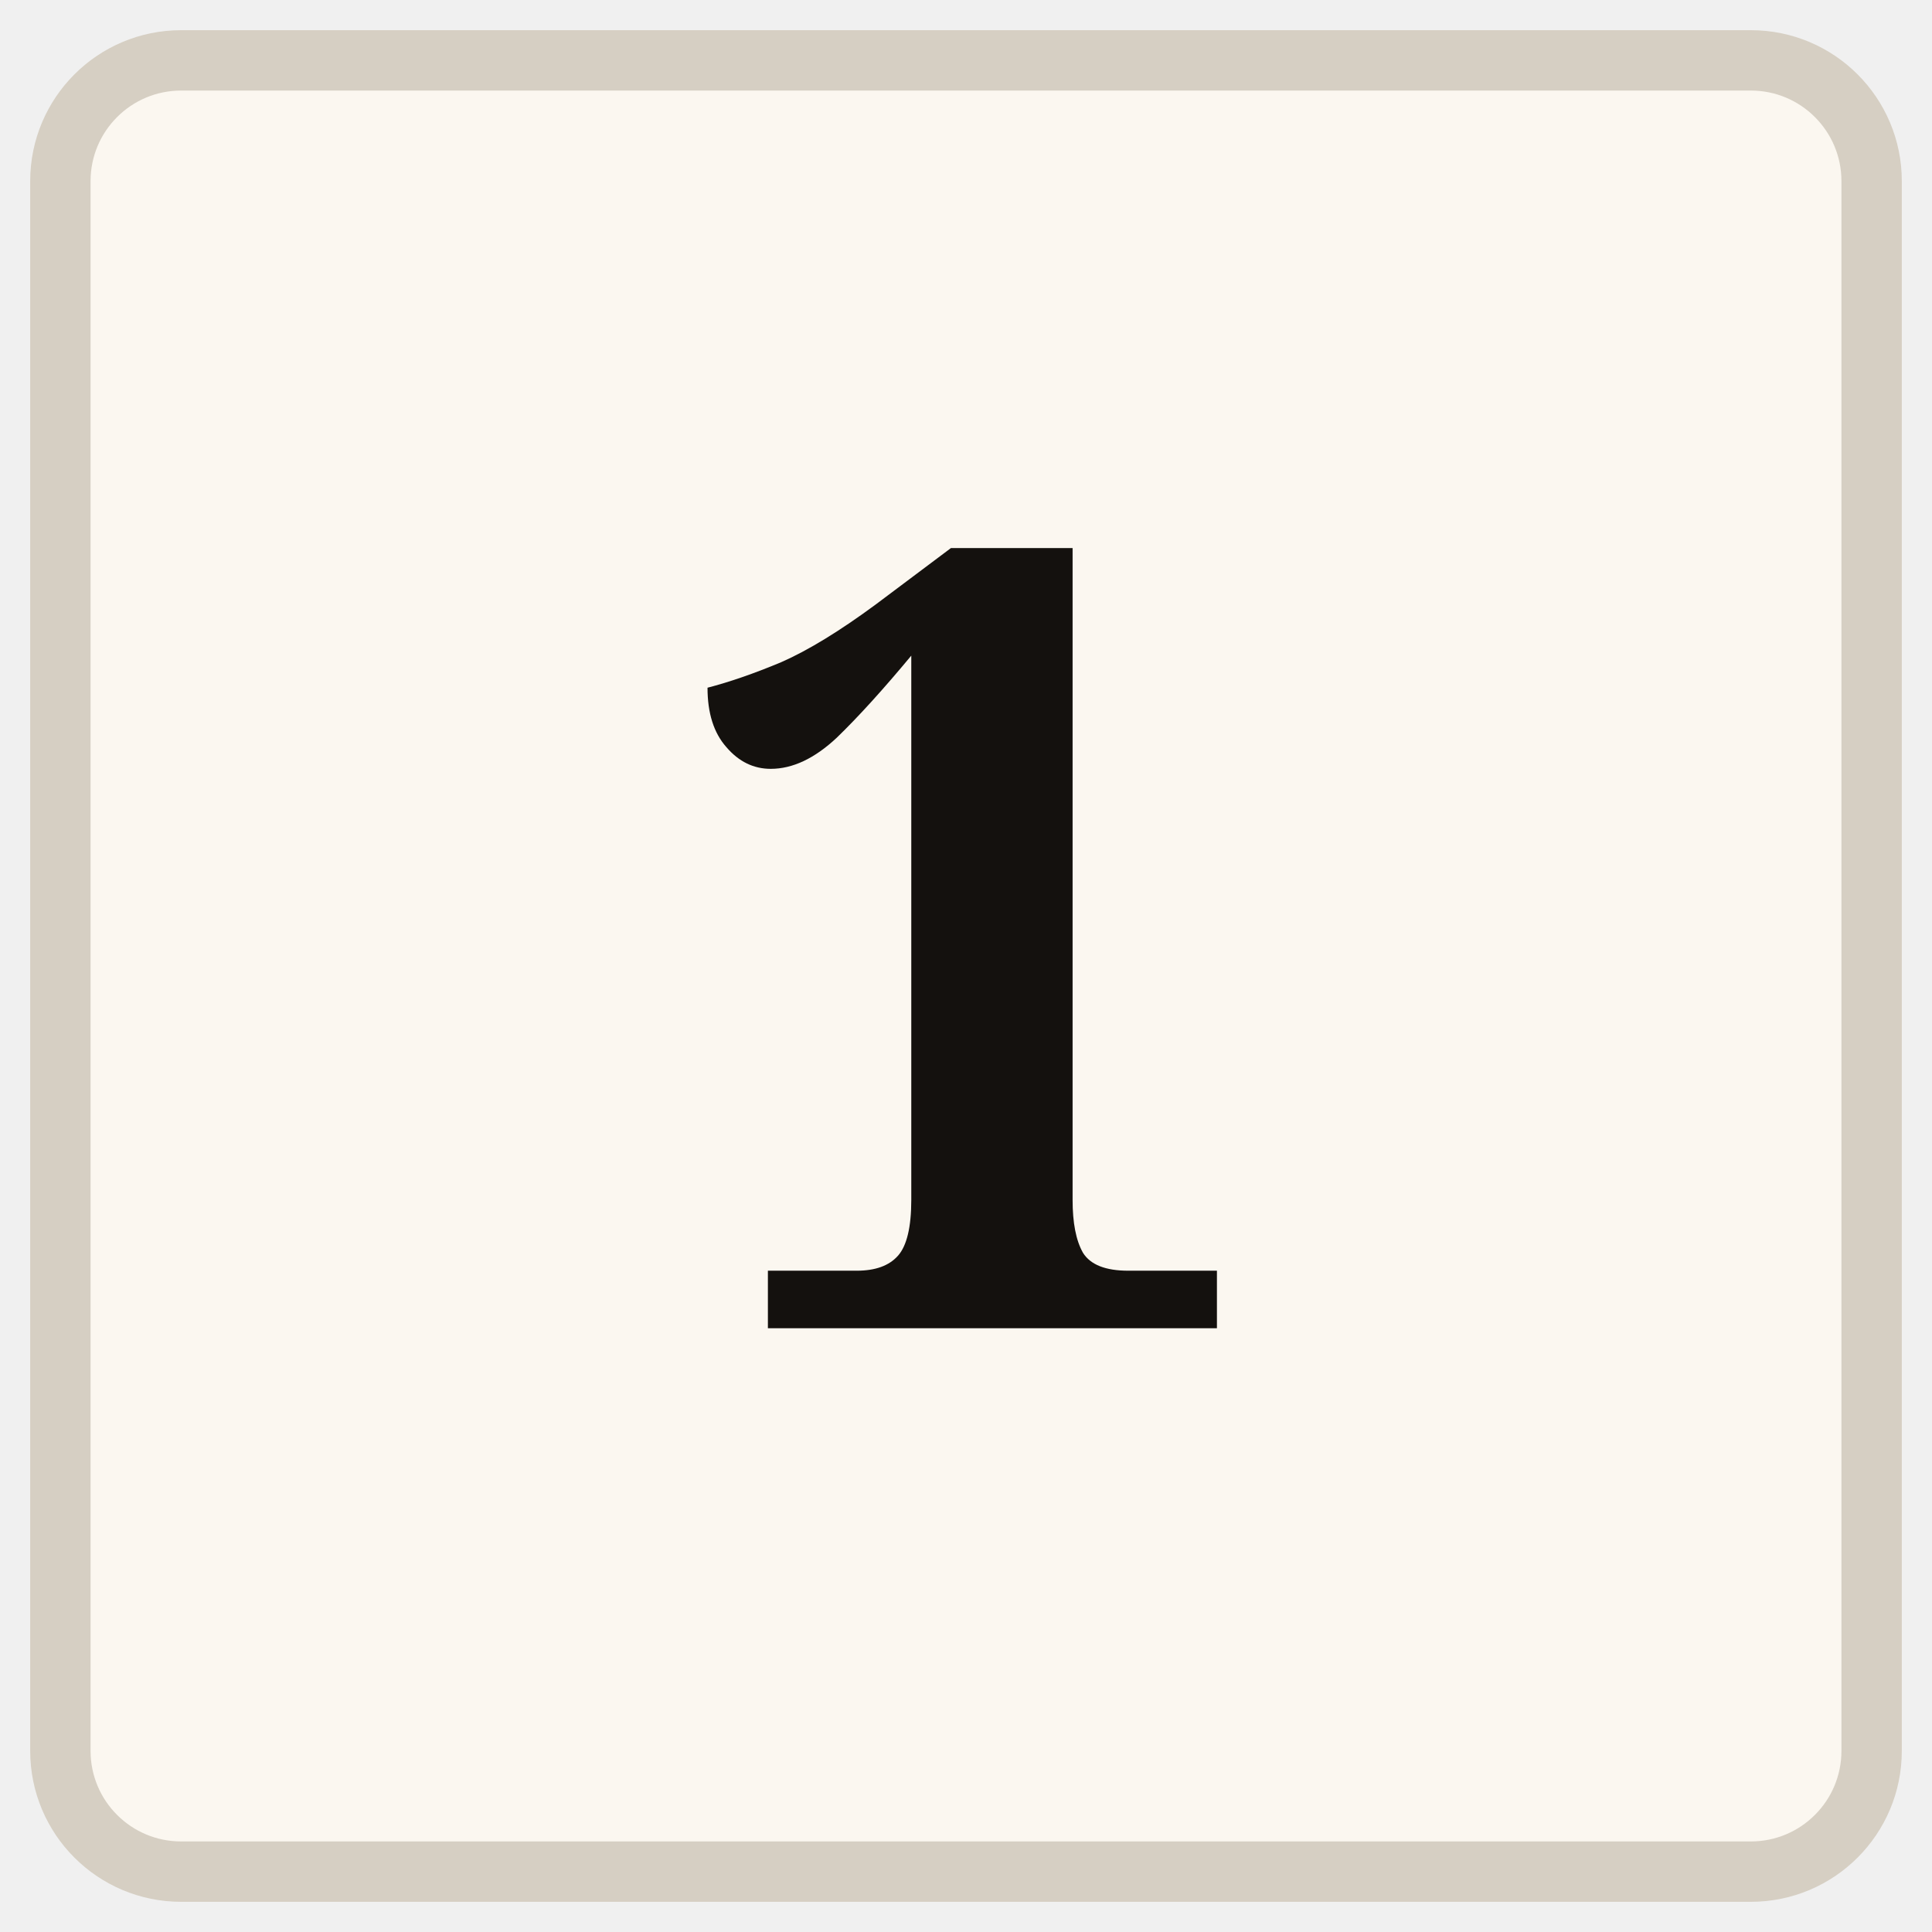
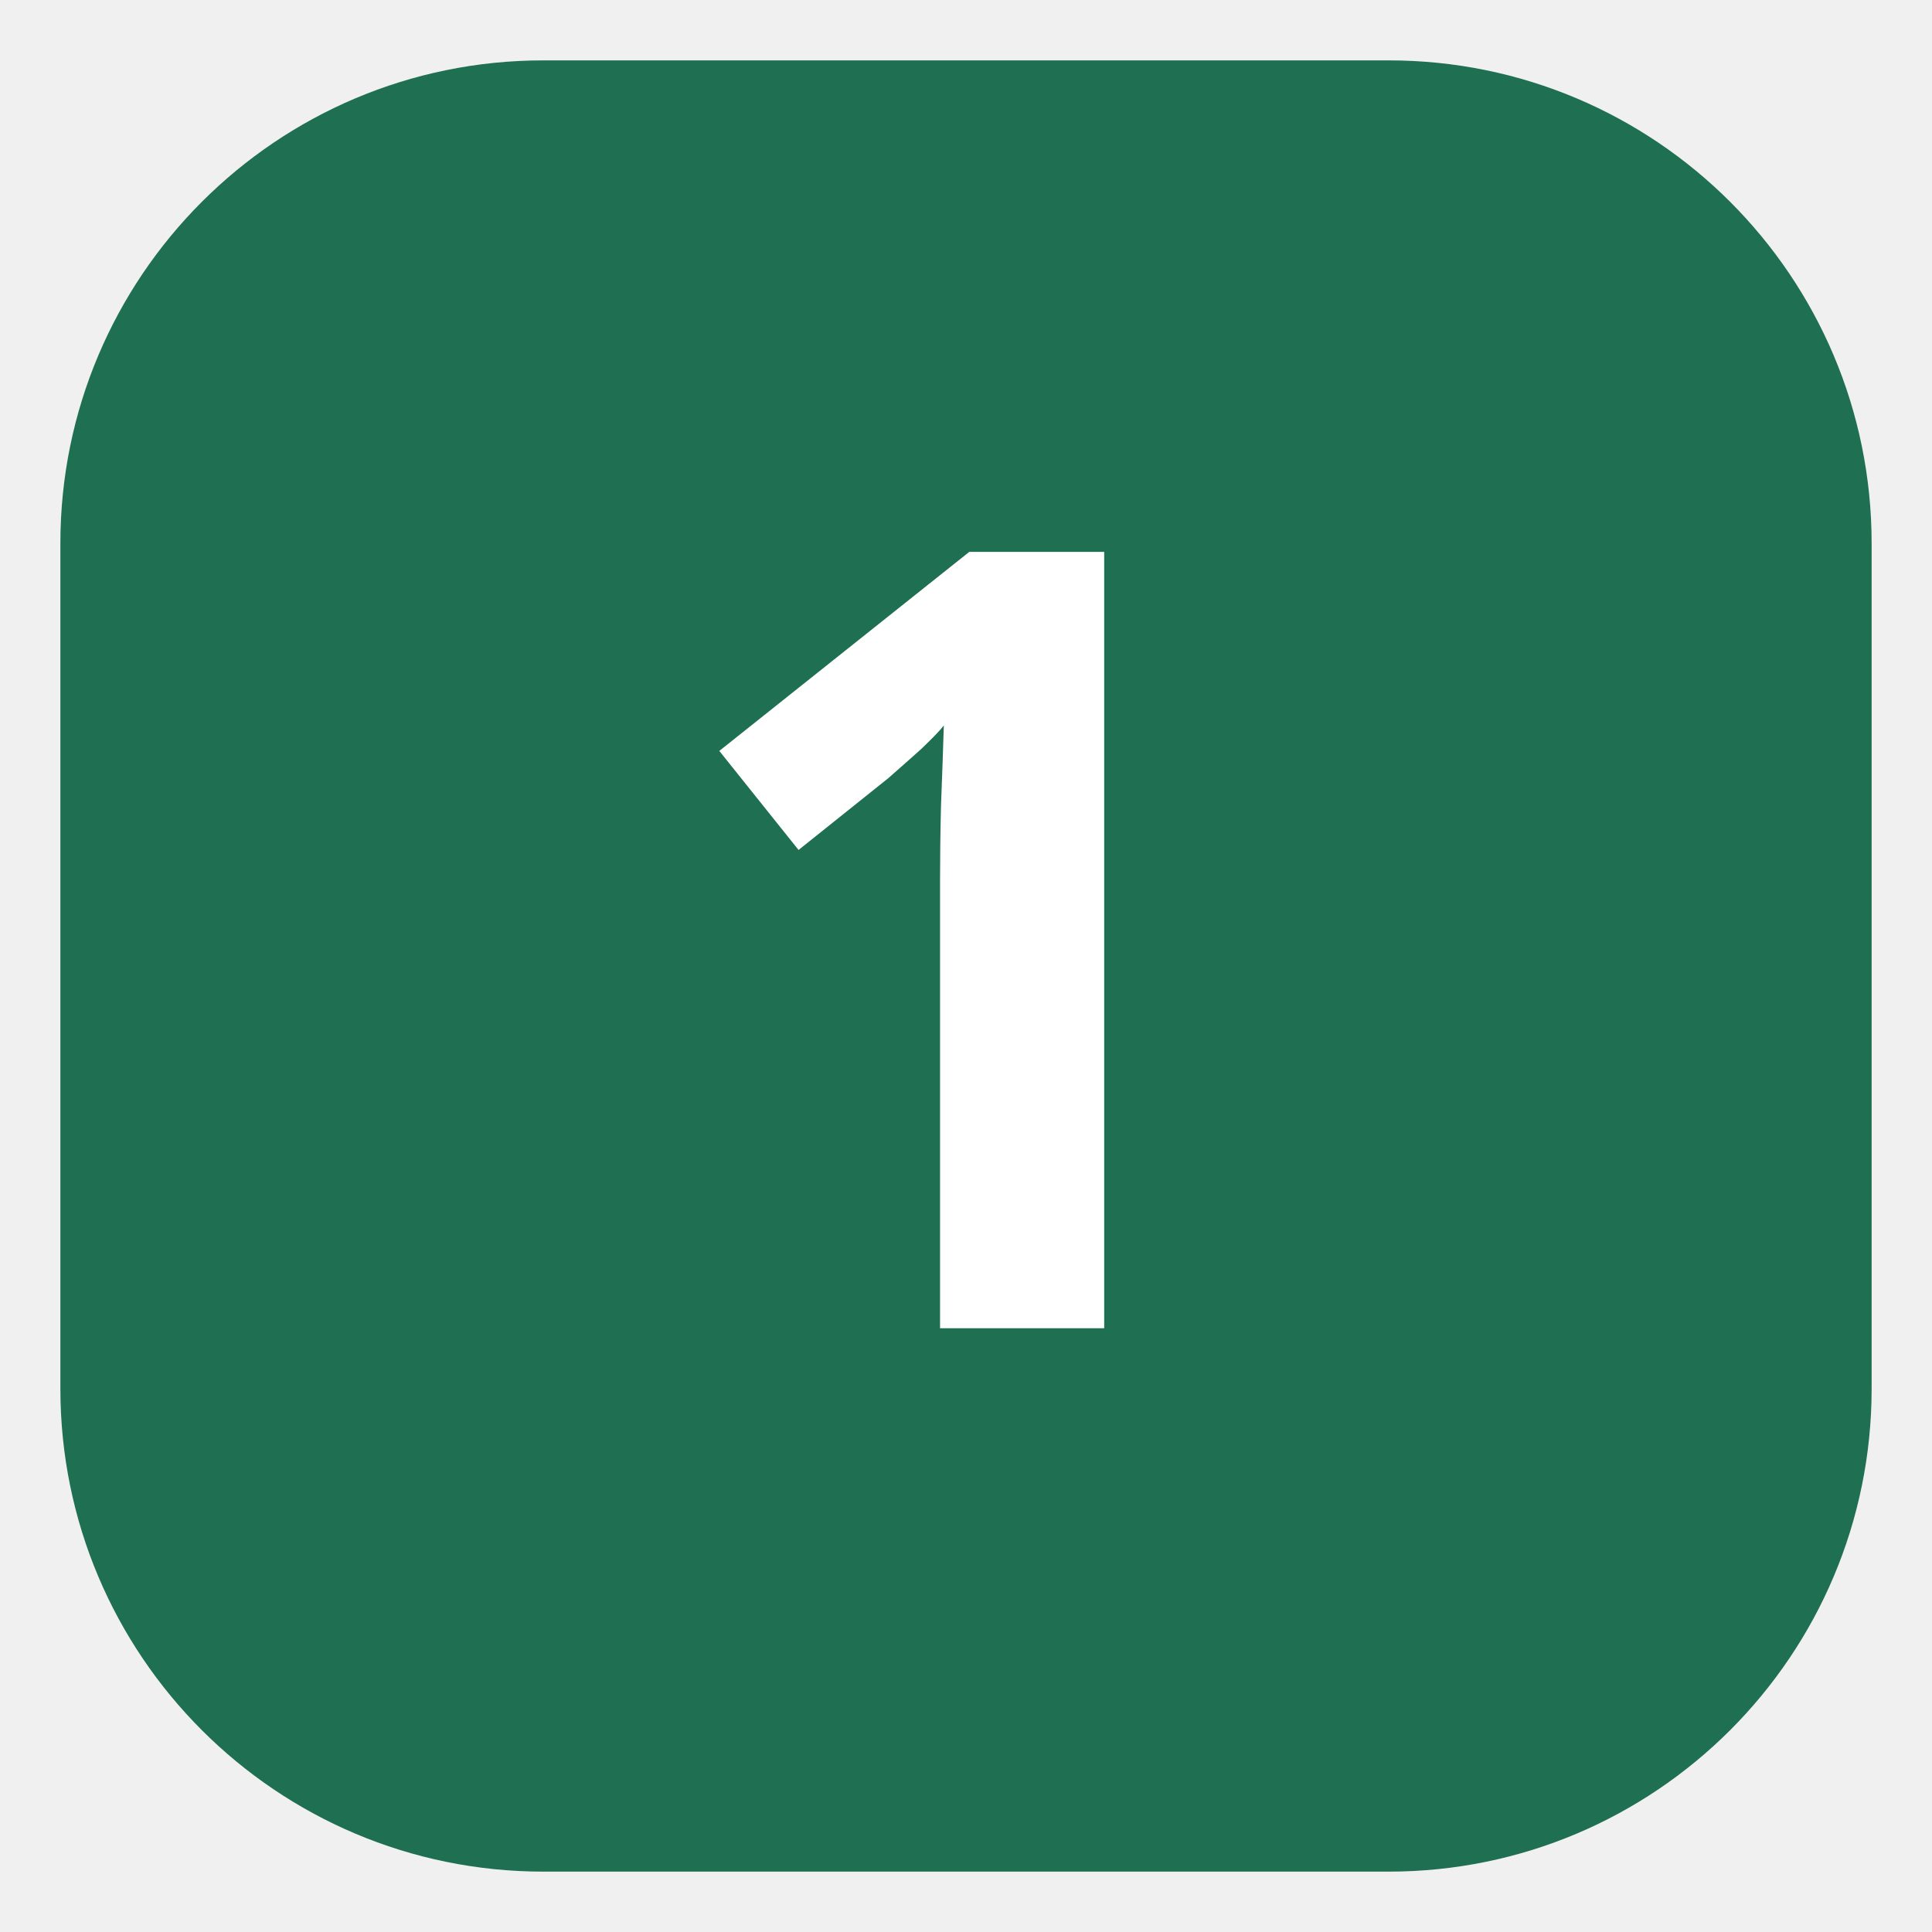
<svg xmlns="http://www.w3.org/2000/svg" viewBox="0 0 32 32" fill="none">
-   <rect x="1" y="1" width="30" height="30" rx="2" fill="#FBF7F0" stroke="#D6CFC3" stroke-width="1" />
-   <text x="16" y="22" text-anchor="middle" font-family="Georgia, ui-serif, serif" font-size="18" font-weight="600" fill="#14110E">1</text>
+   <rect x="1" y="1" width="30" height="30" rx="8" fill="#1f6f52" />
+   <text x="16" y="22" text-anchor="middle" font-family="ui-rounded, system-ui, sans-serif" font-size="18" font-weight="600" fill="#ffffff">1</text>
</svg>
